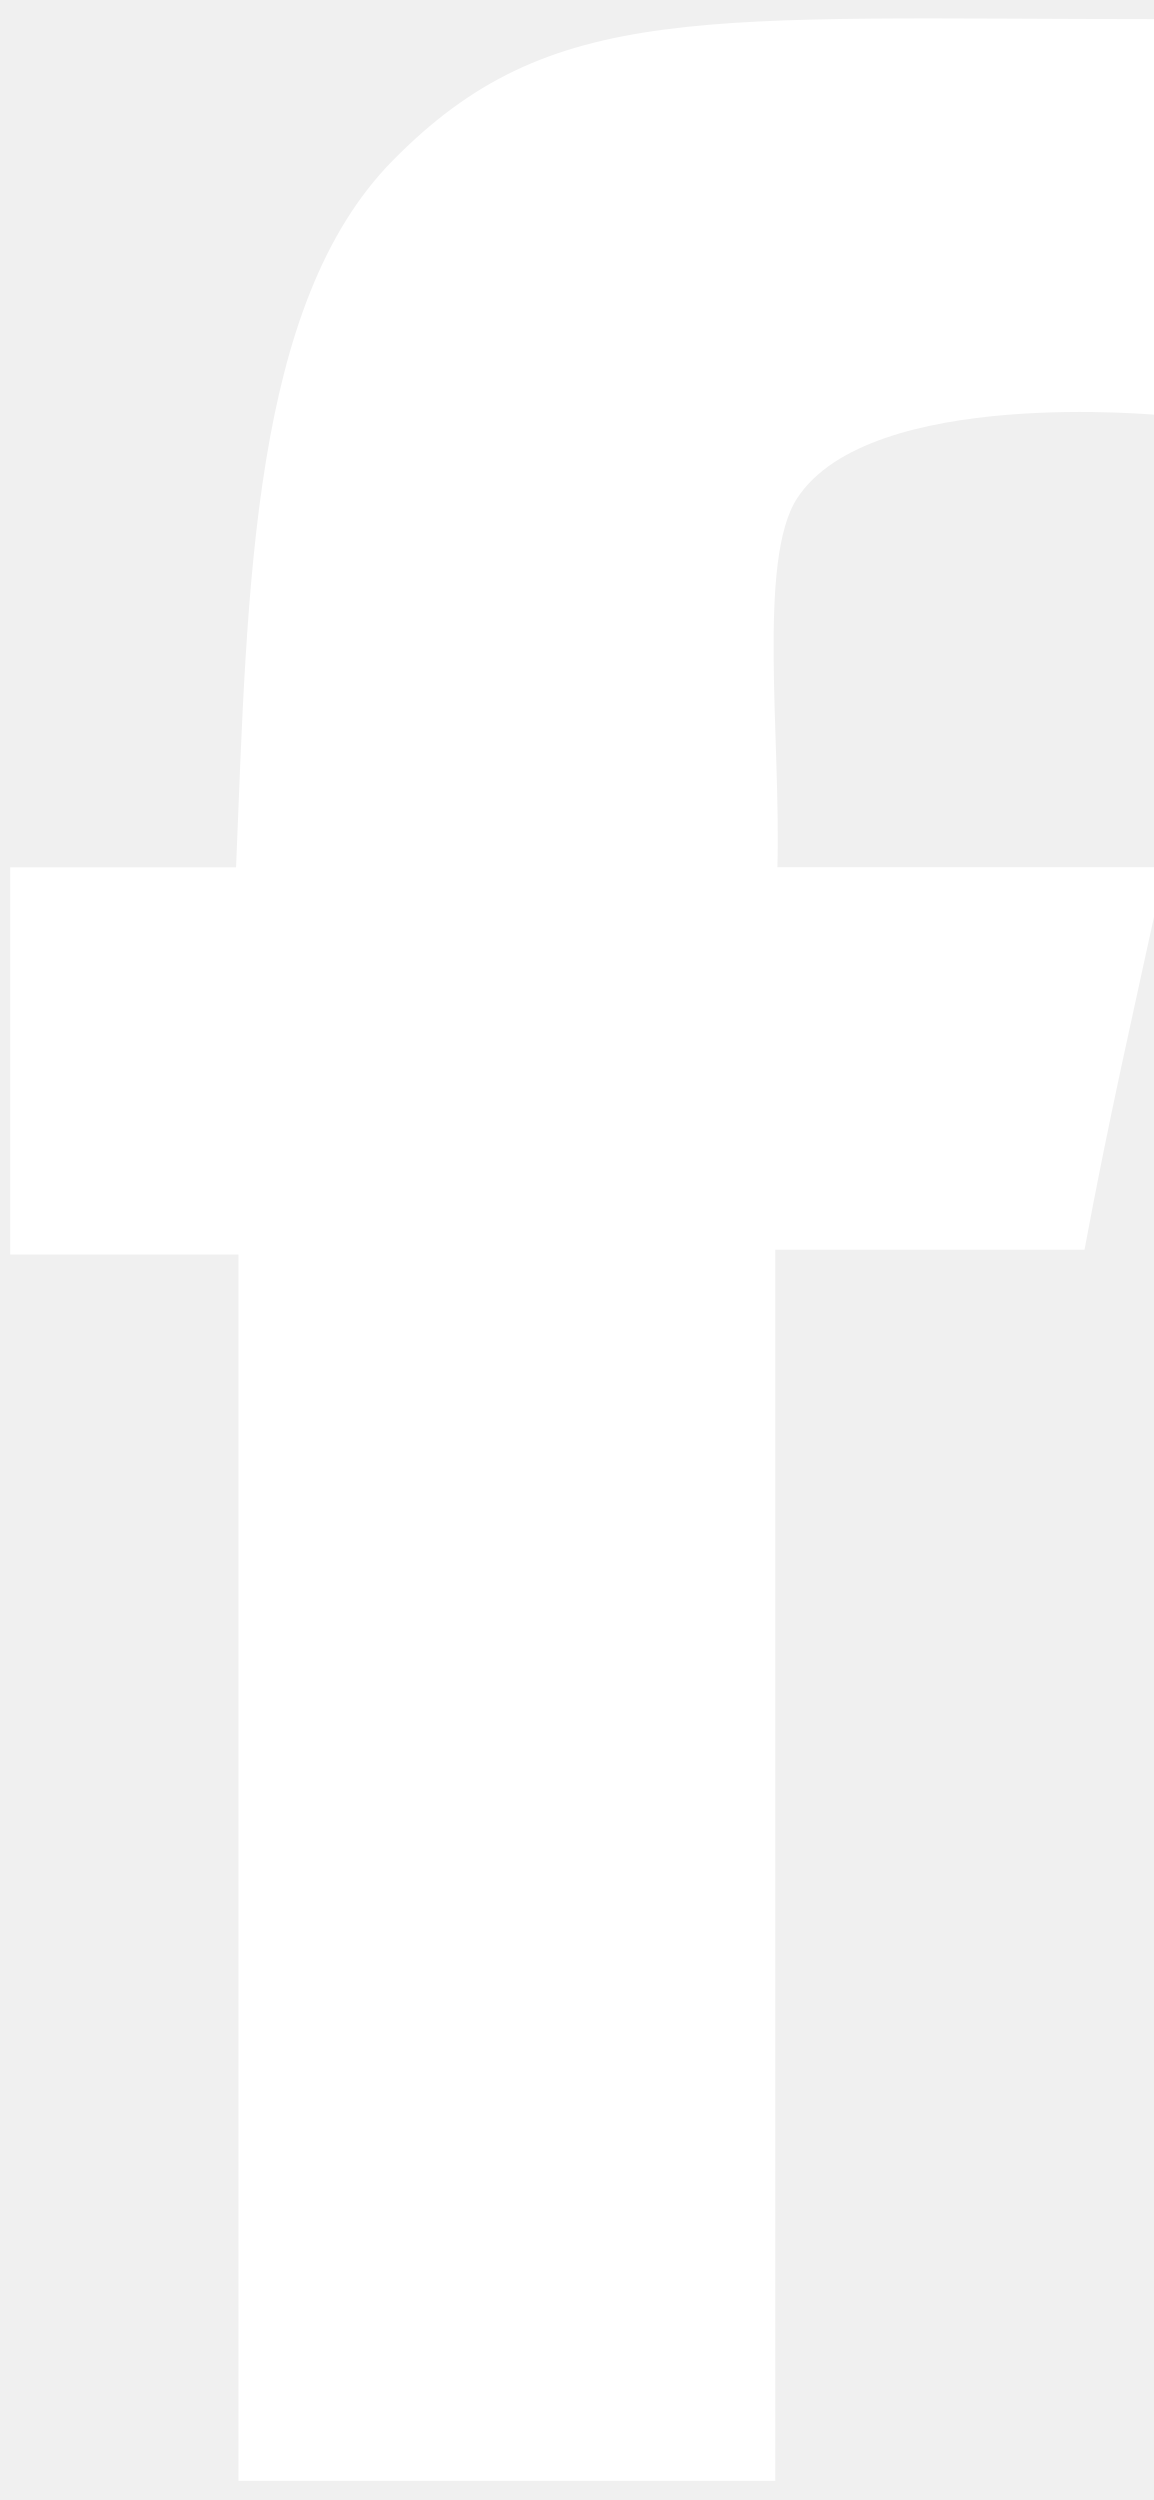
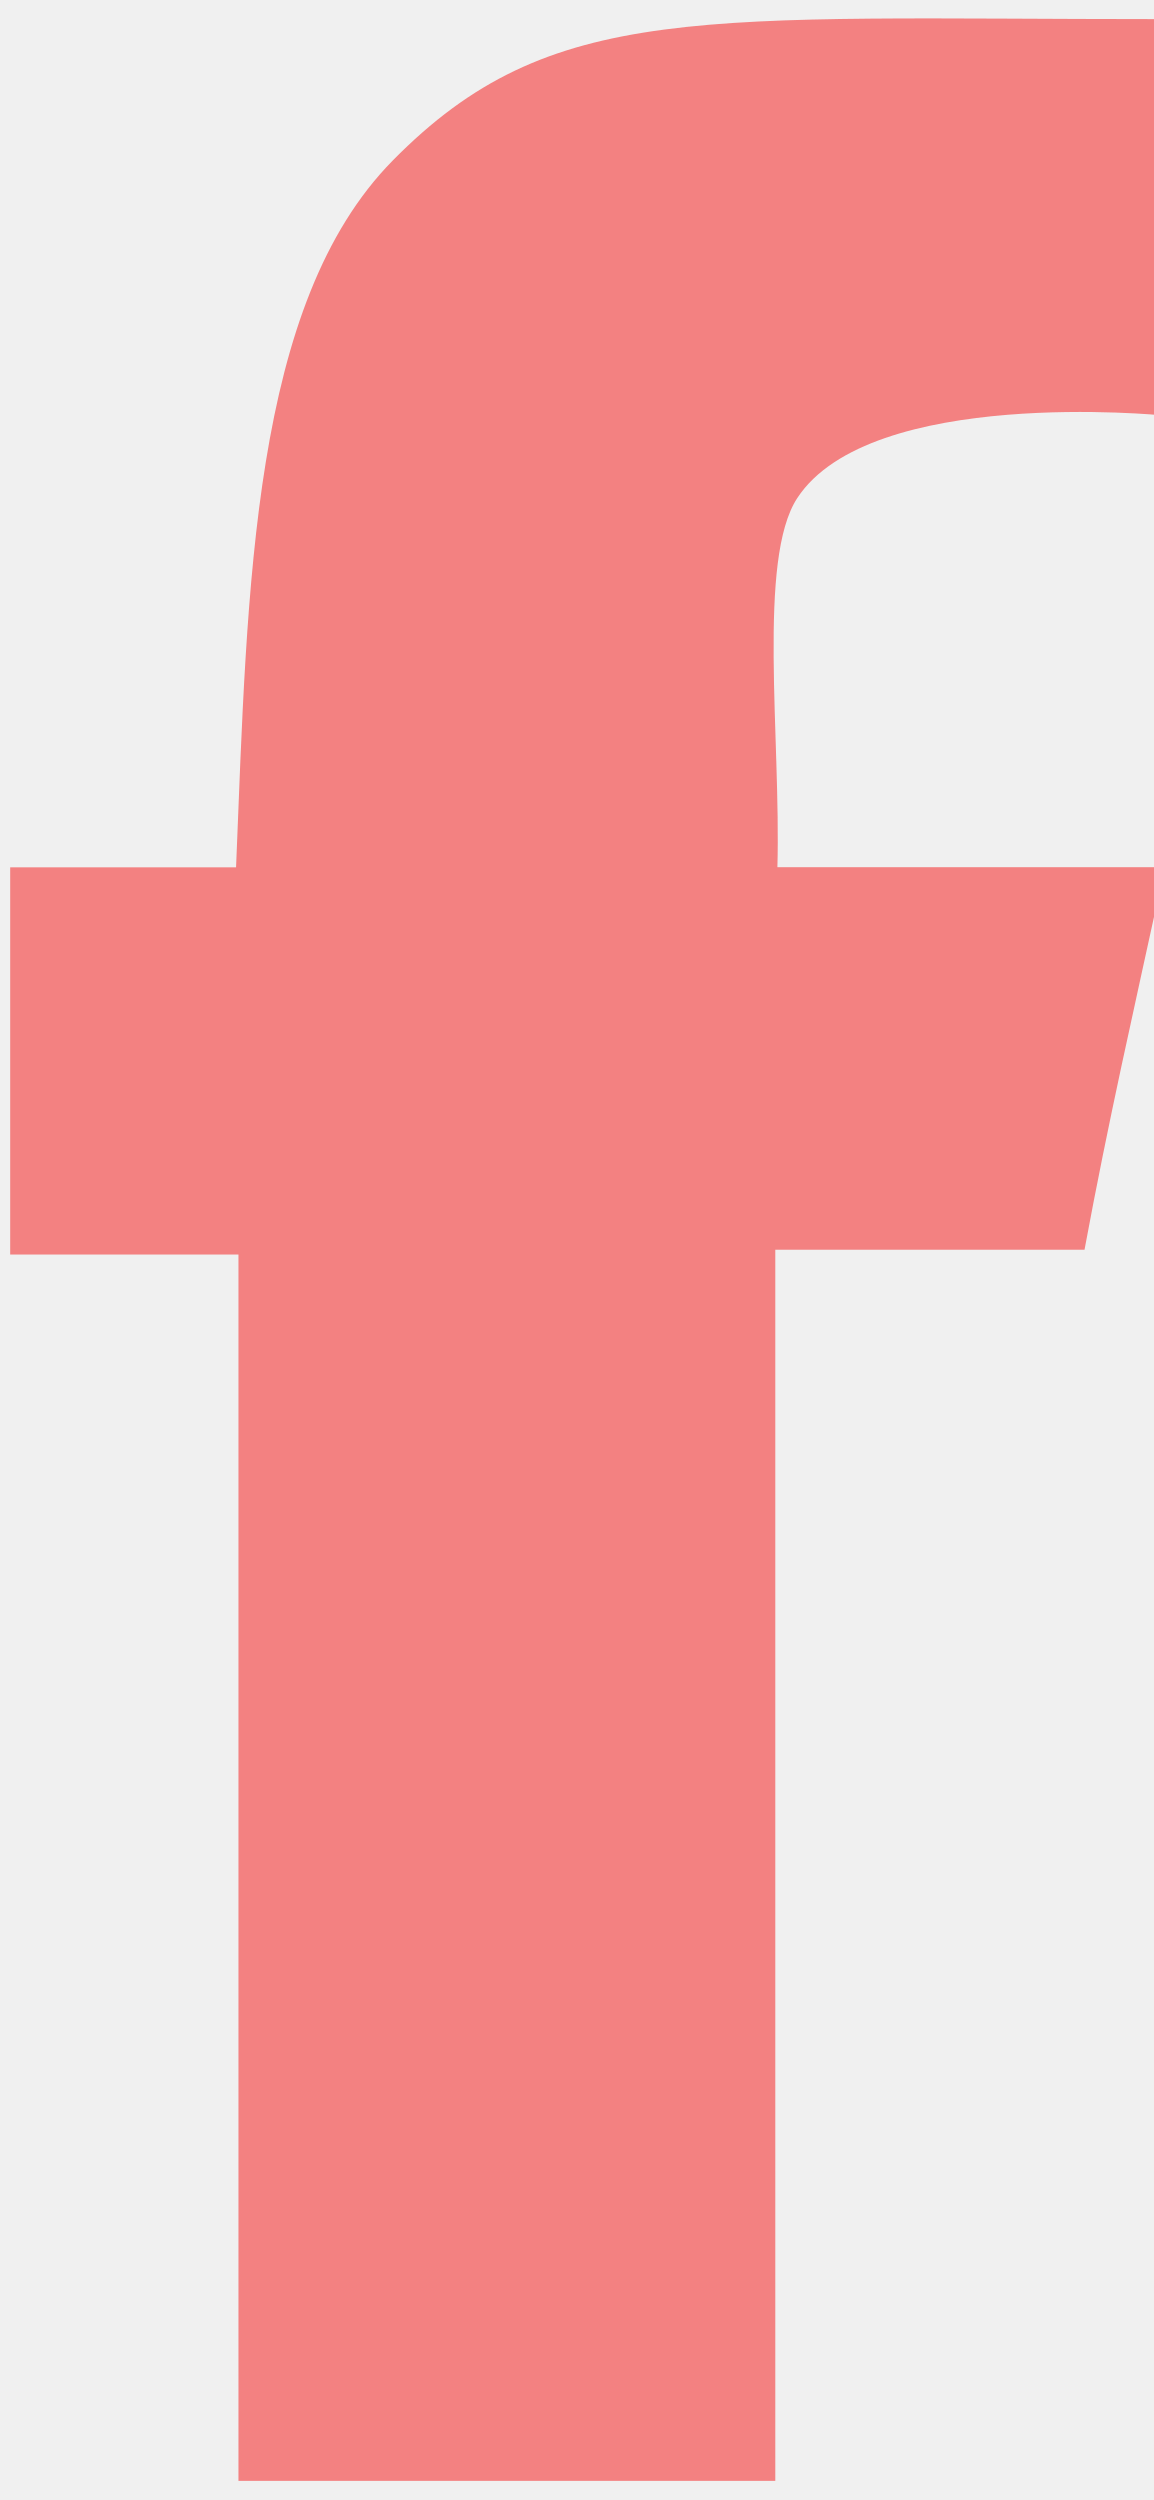
<svg xmlns="http://www.w3.org/2000/svg" width="12" height="26" viewBox="0 0 12 26">
  <g>
    <g>
-       <path fill="#fff" d="M12.09.199V4.32s-3.038-.303-3.799.861c-.416.636-.169 2.5-.206 3.838h4.03c-.341 1.564-.585 2.624-.836 3.978H8.063v12.804H2.48V13.047H.106V9.02h2.349c.12-2.946.165-5.864 1.629-7.35C5.728-.001 7.297.199 12.089.199z" />
+       <path fill=" #f38181" d="M12.09.199V4.32s-3.038-.303-3.799.861c-.416.636-.169 2.5-.206 3.838h4.03c-.341 1.564-.585 2.624-.836 3.978H8.063v12.804H2.48V13.047H.106V9.02h2.349c.12-2.946.165-5.864 1.629-7.35C5.728-.001 7.297.199 12.089.199z" />
    </g>
  </g>
</svg>
